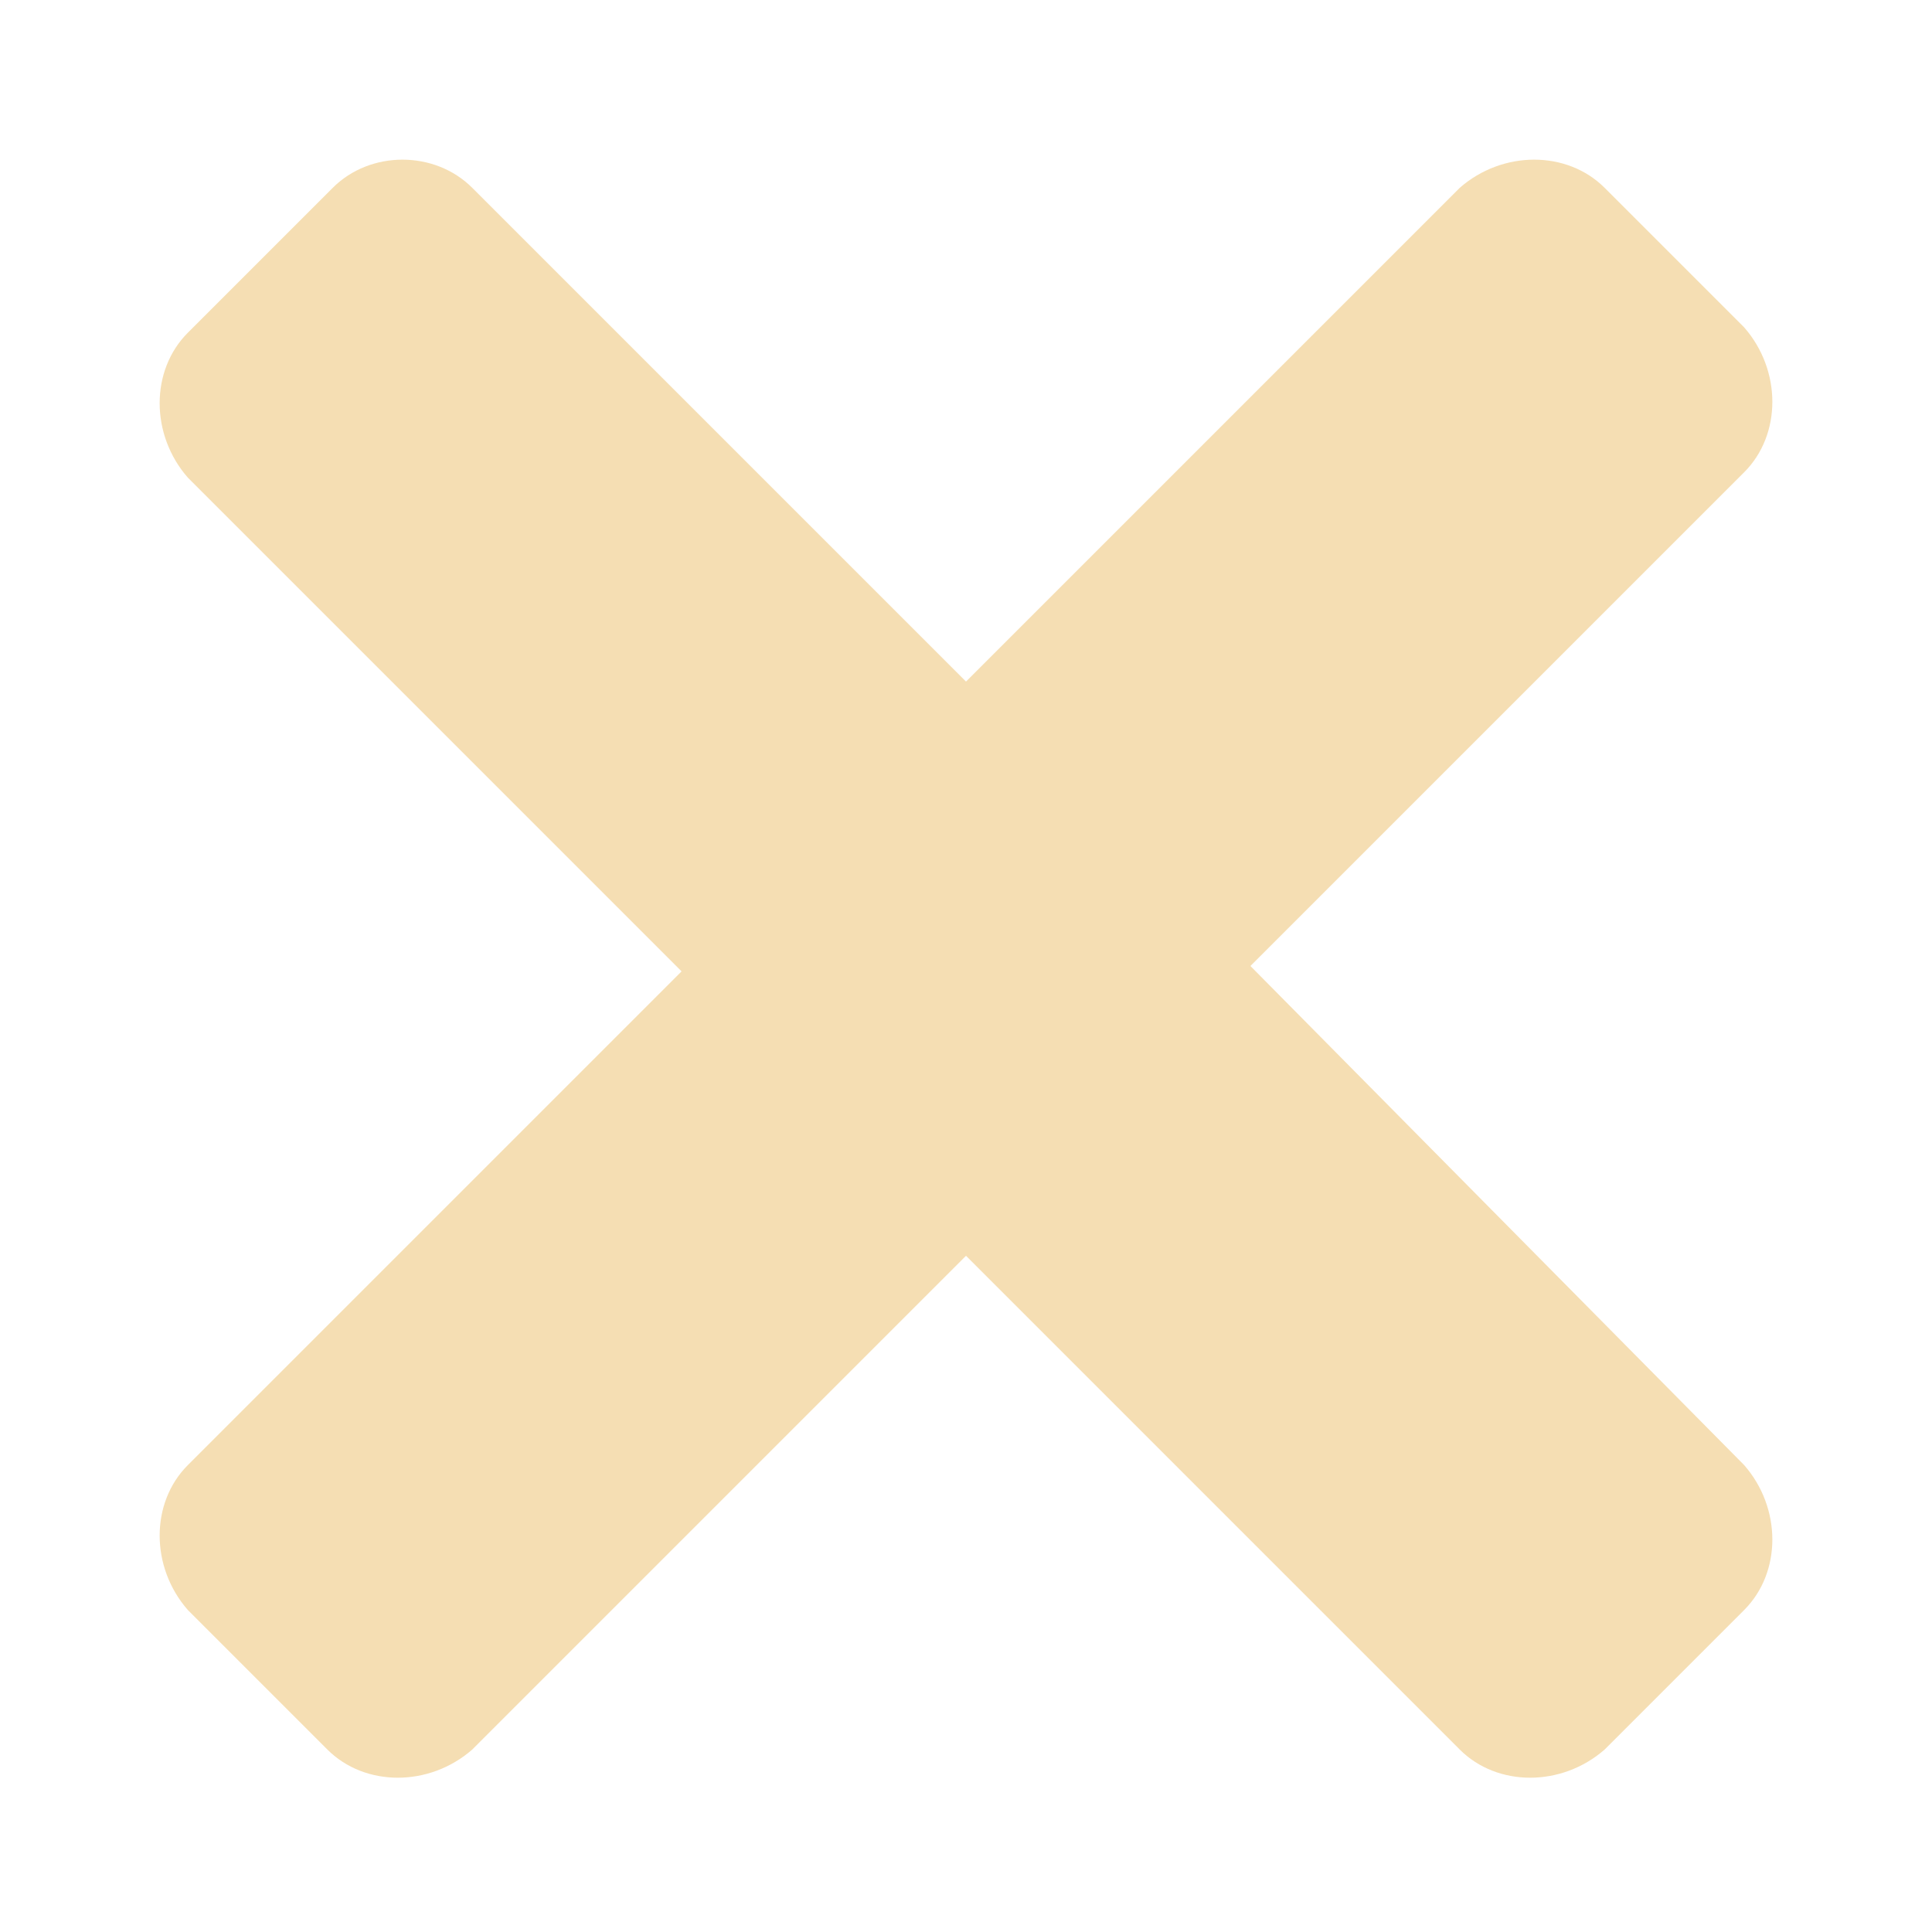
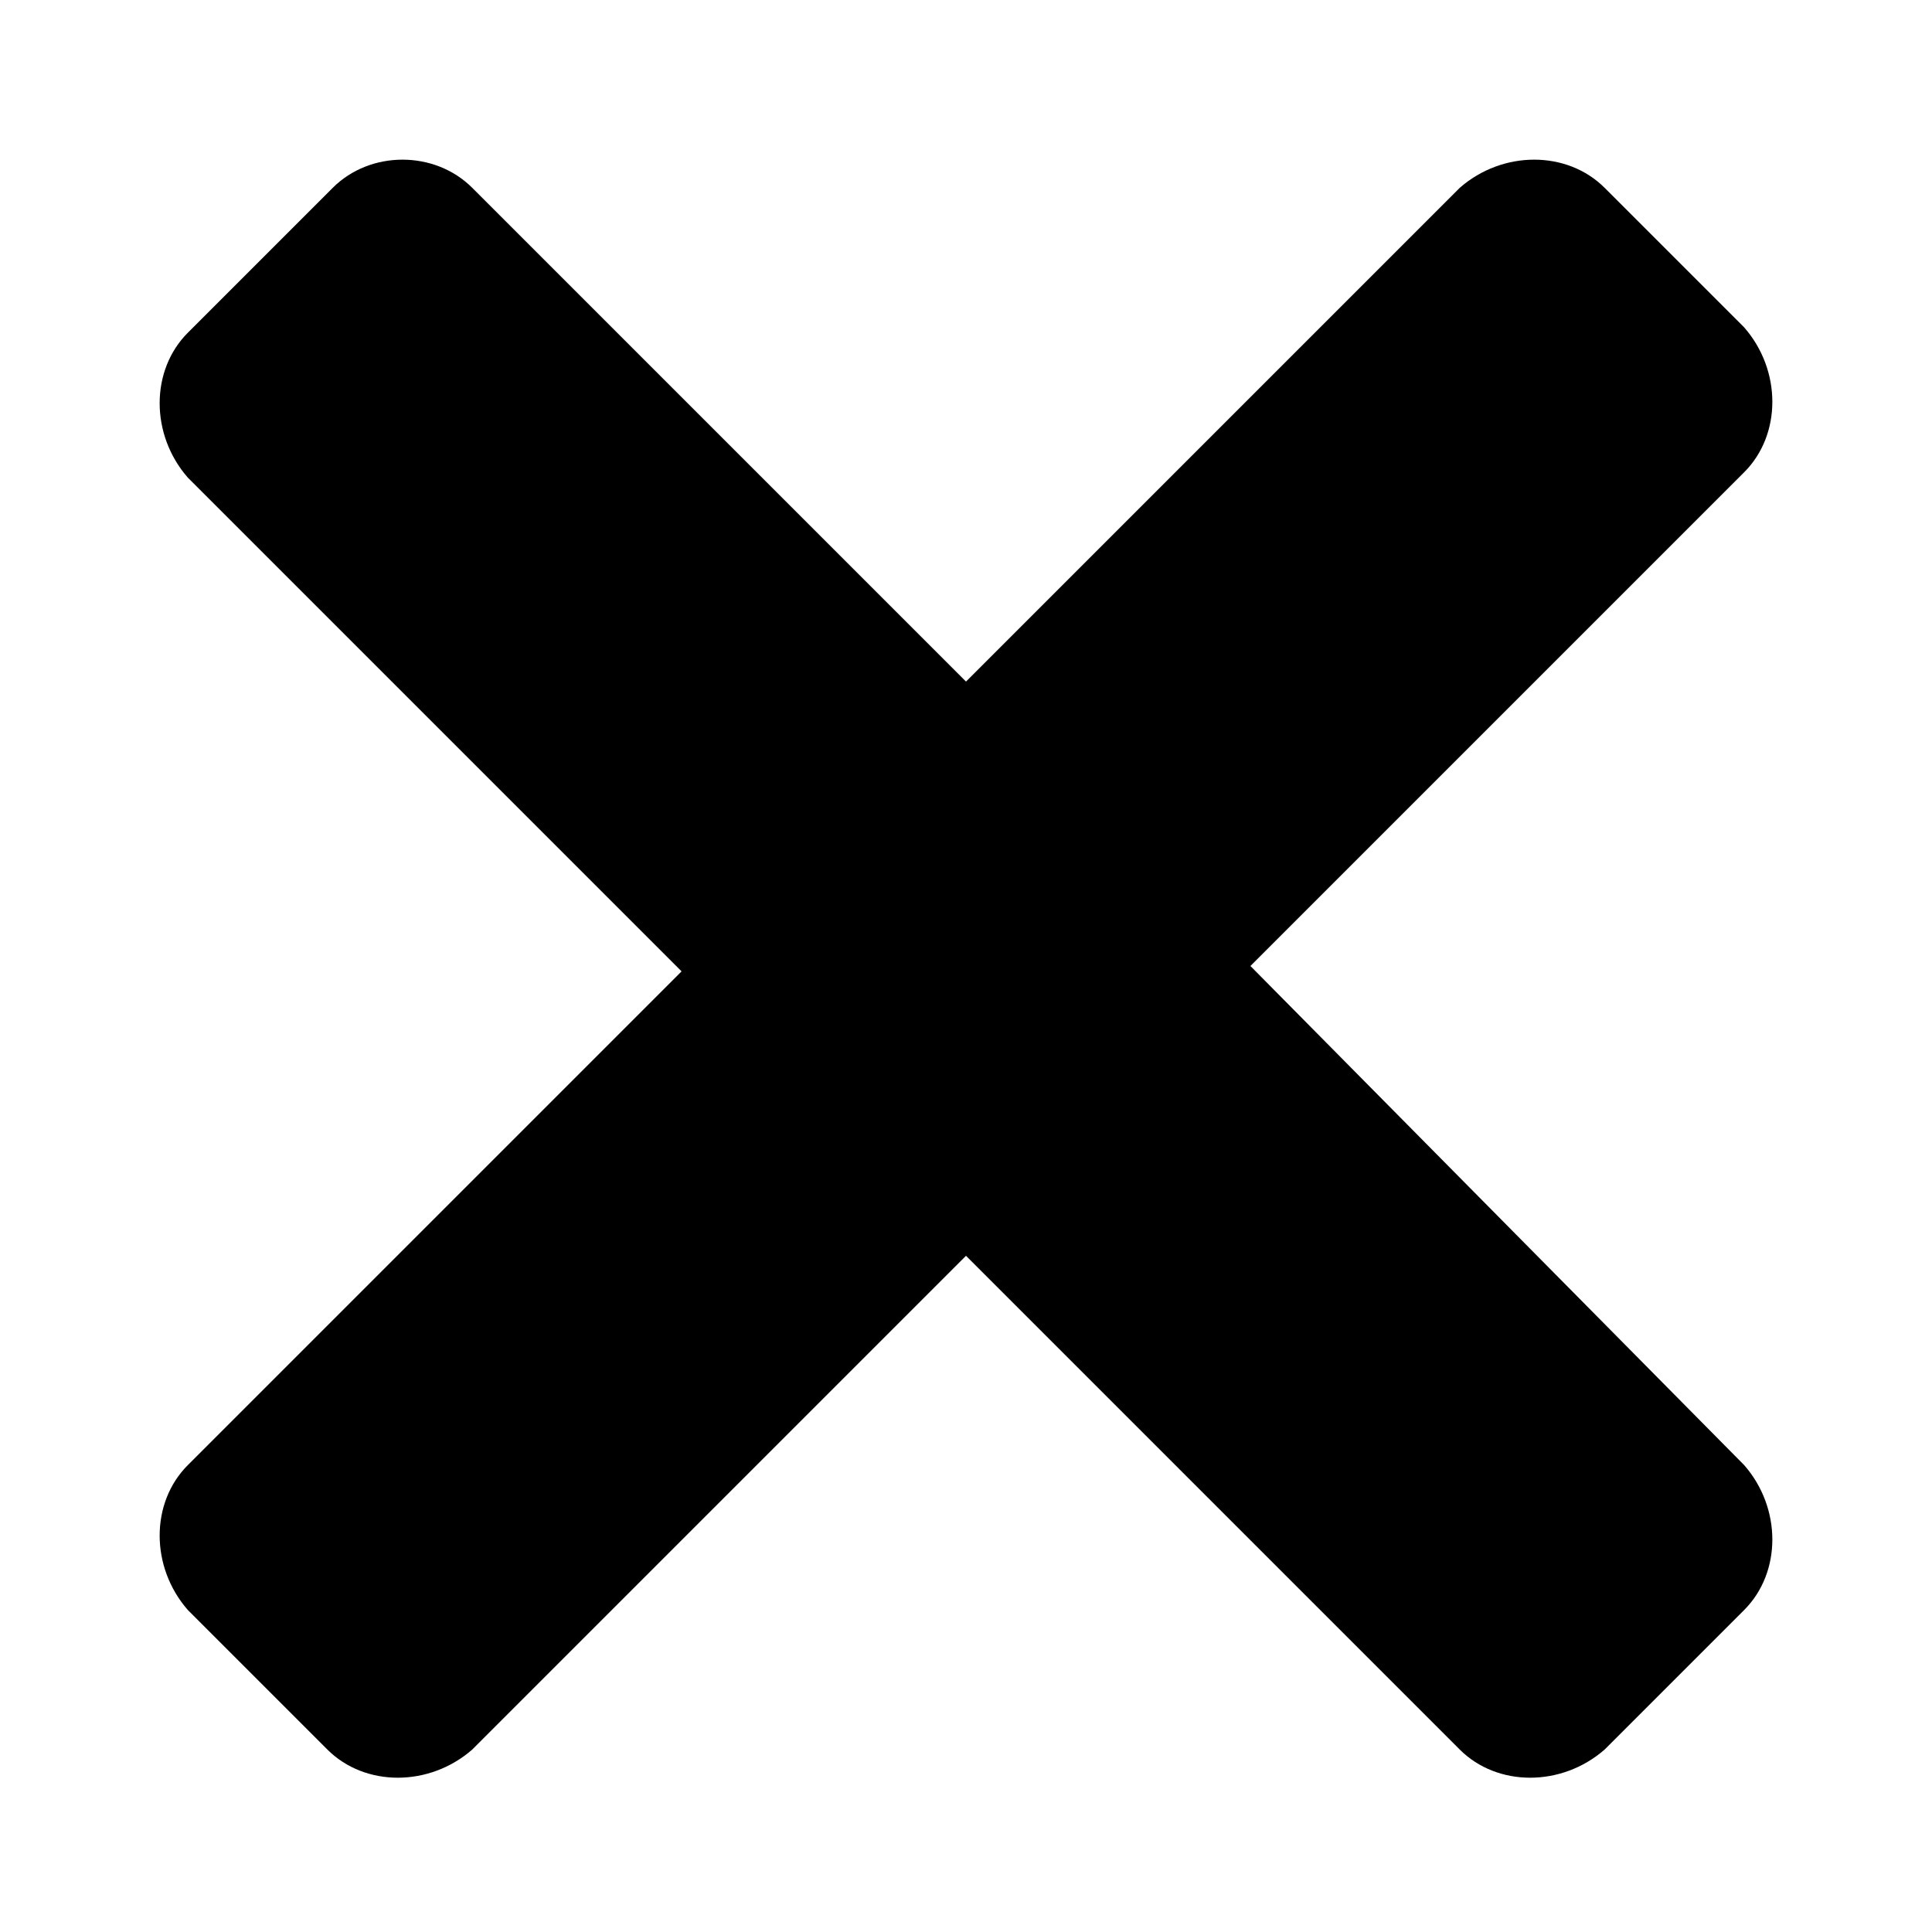
- <svg xmlns="http://www.w3.org/2000/svg" style="fill-opacity: 1; fill:wheat" version="1.1" viewBox="0 0 36 36" xml:space="preserve">
+ <svg xmlns="http://www.w3.org/2000/svg" style="fill-opacity: 1; fill:black" version="1.1" viewBox="0 0 36 36" xml:space="preserve">
  <style type="text/css">
</style>
  <g id="Layer_1" />
  <g id="icons">
    <path class="st0" d="M6.2,3.5L3.5,6.2c-0.7,0.7-0.7,1.9,0,2.7l9.2,9.2l-9.2,9.2c-0.7,0.7-0.7,1.9,0,2.7l2.6,2.6   c0.7,0.7,1.9,0.7,2.7,0l9.2-9.2l9.2,9.2c0.7,0.7,1.9,0.7,2.7,0l2.6-2.6c0.7-0.7,0.7-1.9,0-2.7L23.3,18l9.2-9.2   c0.7-0.7,0.7-1.9,0-2.7l-2.6-2.6c-0.7-0.7-1.9-0.7-2.7,0L18,12.7L8.8,3.5C8.1,2.8,6.9,2.8,6.2,3.5z" id="close_1_" />
  </g>
</svg>
